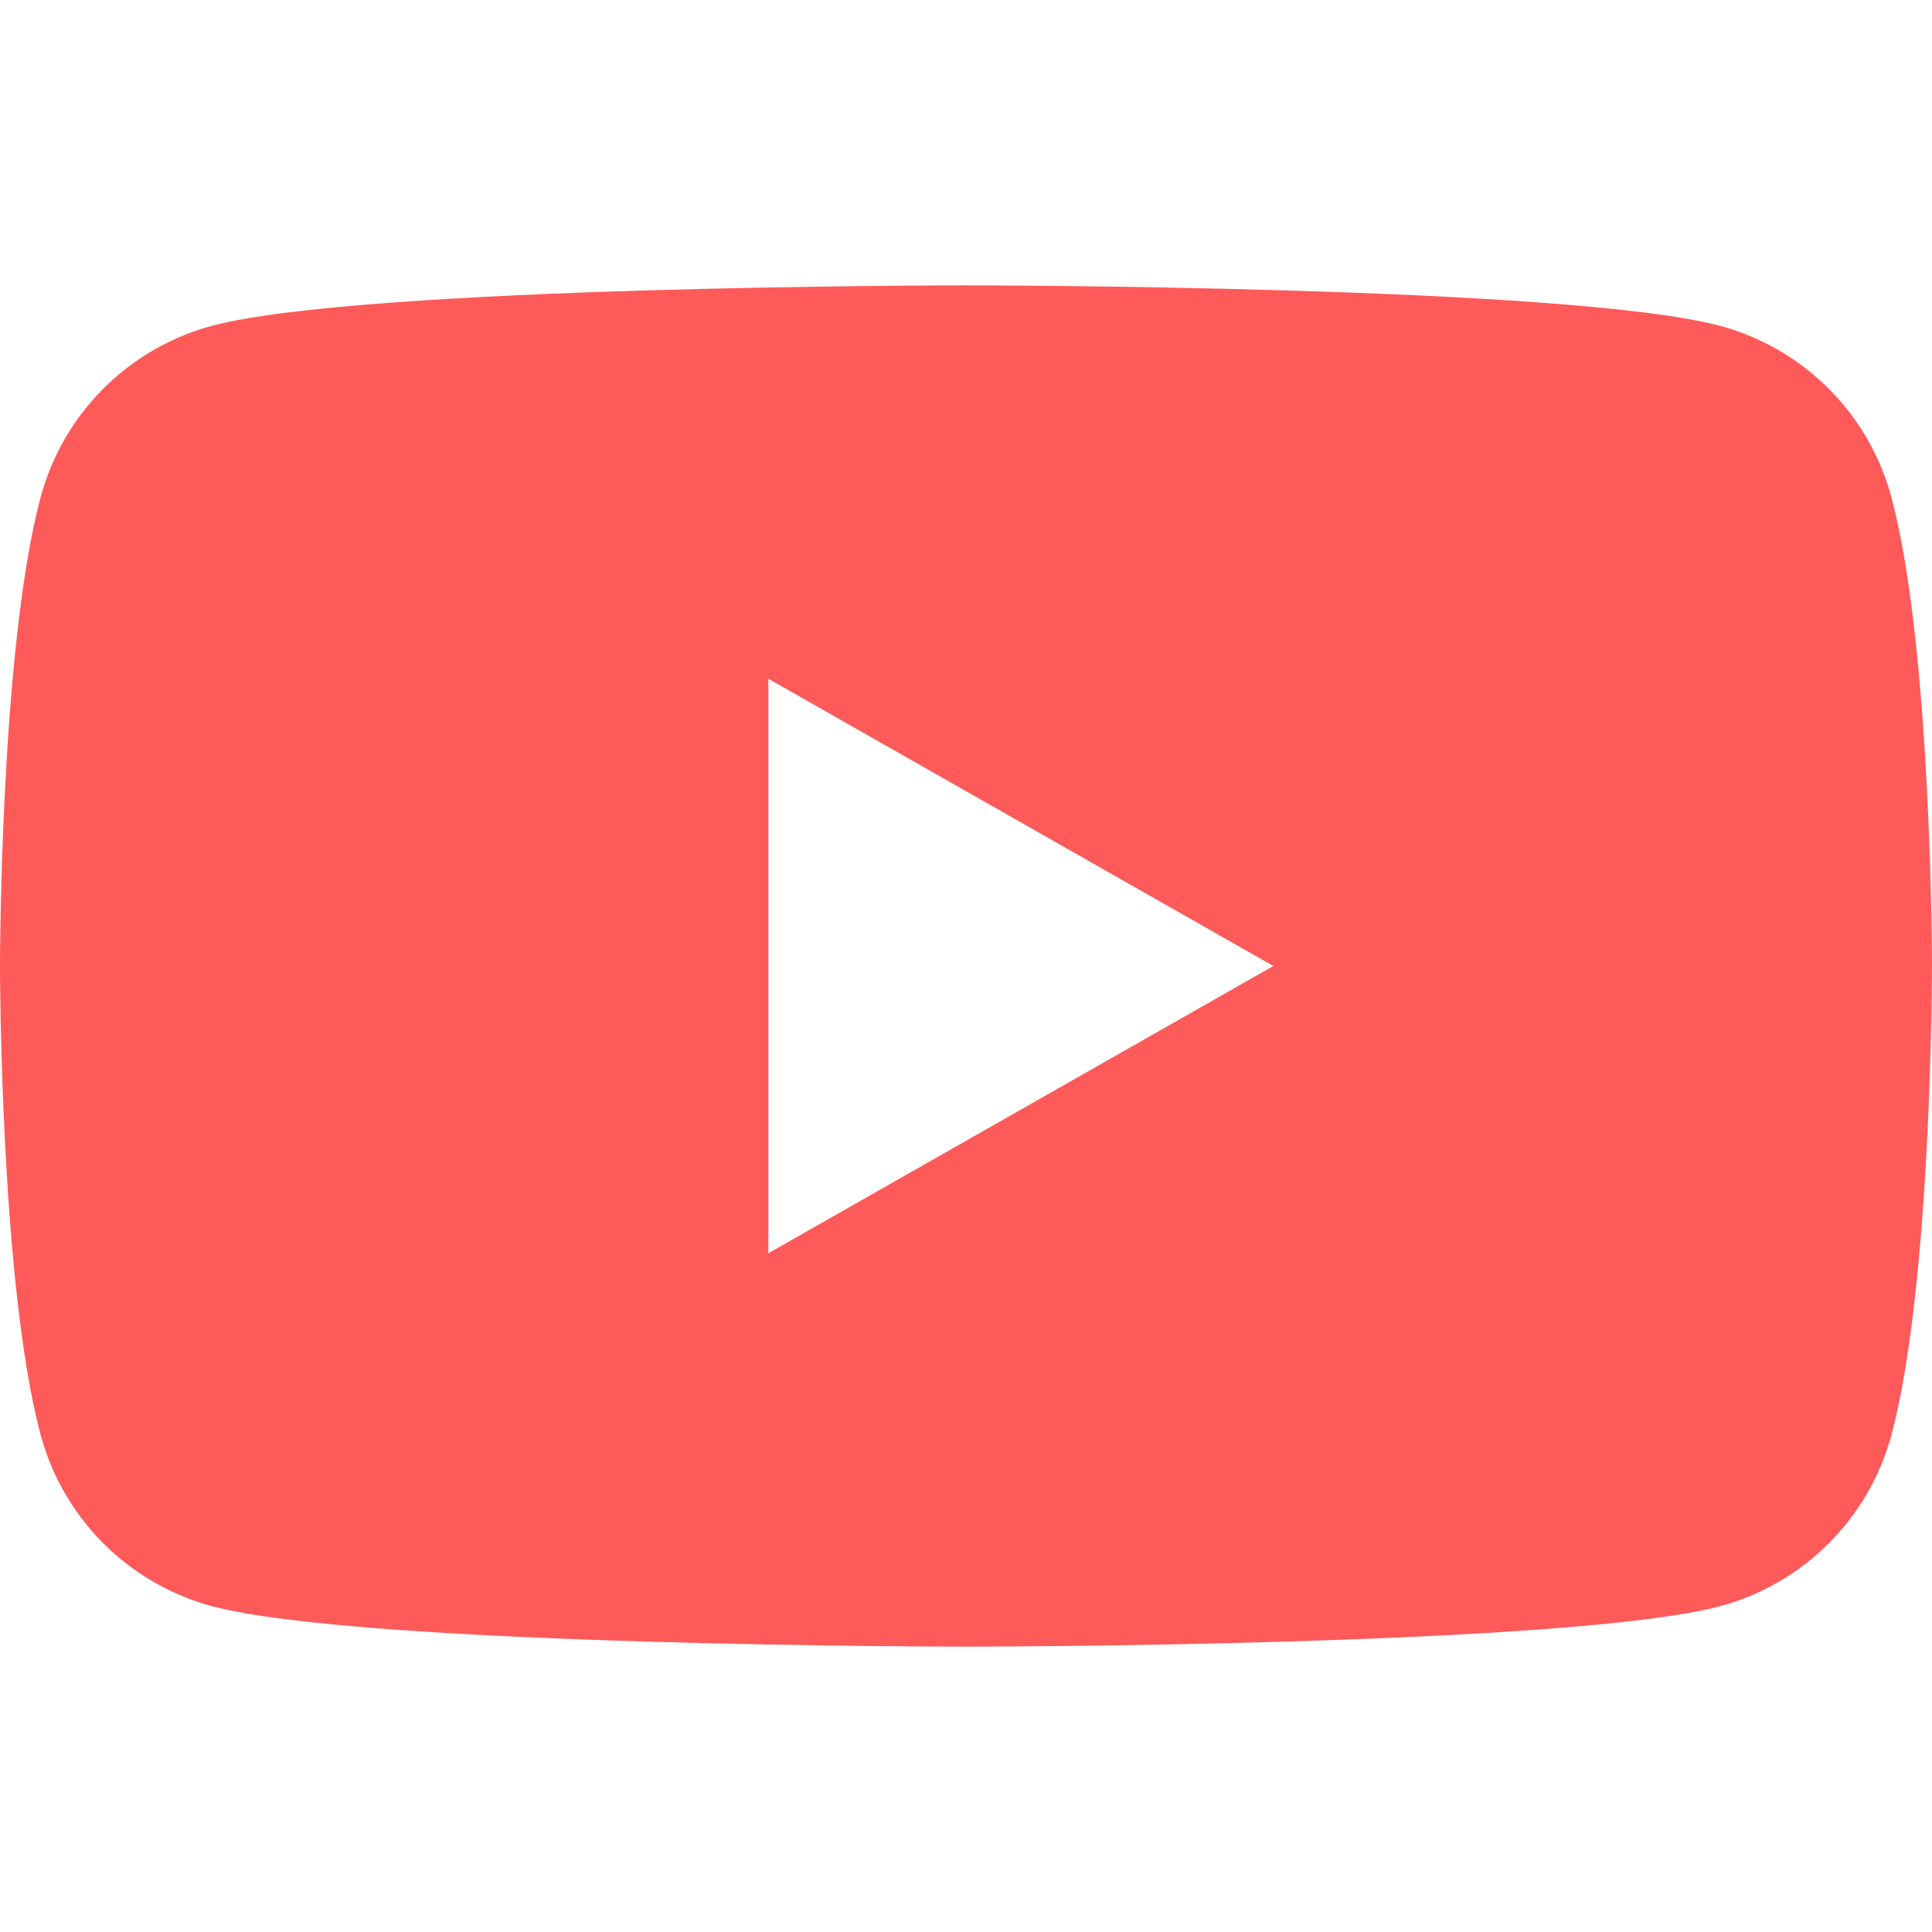
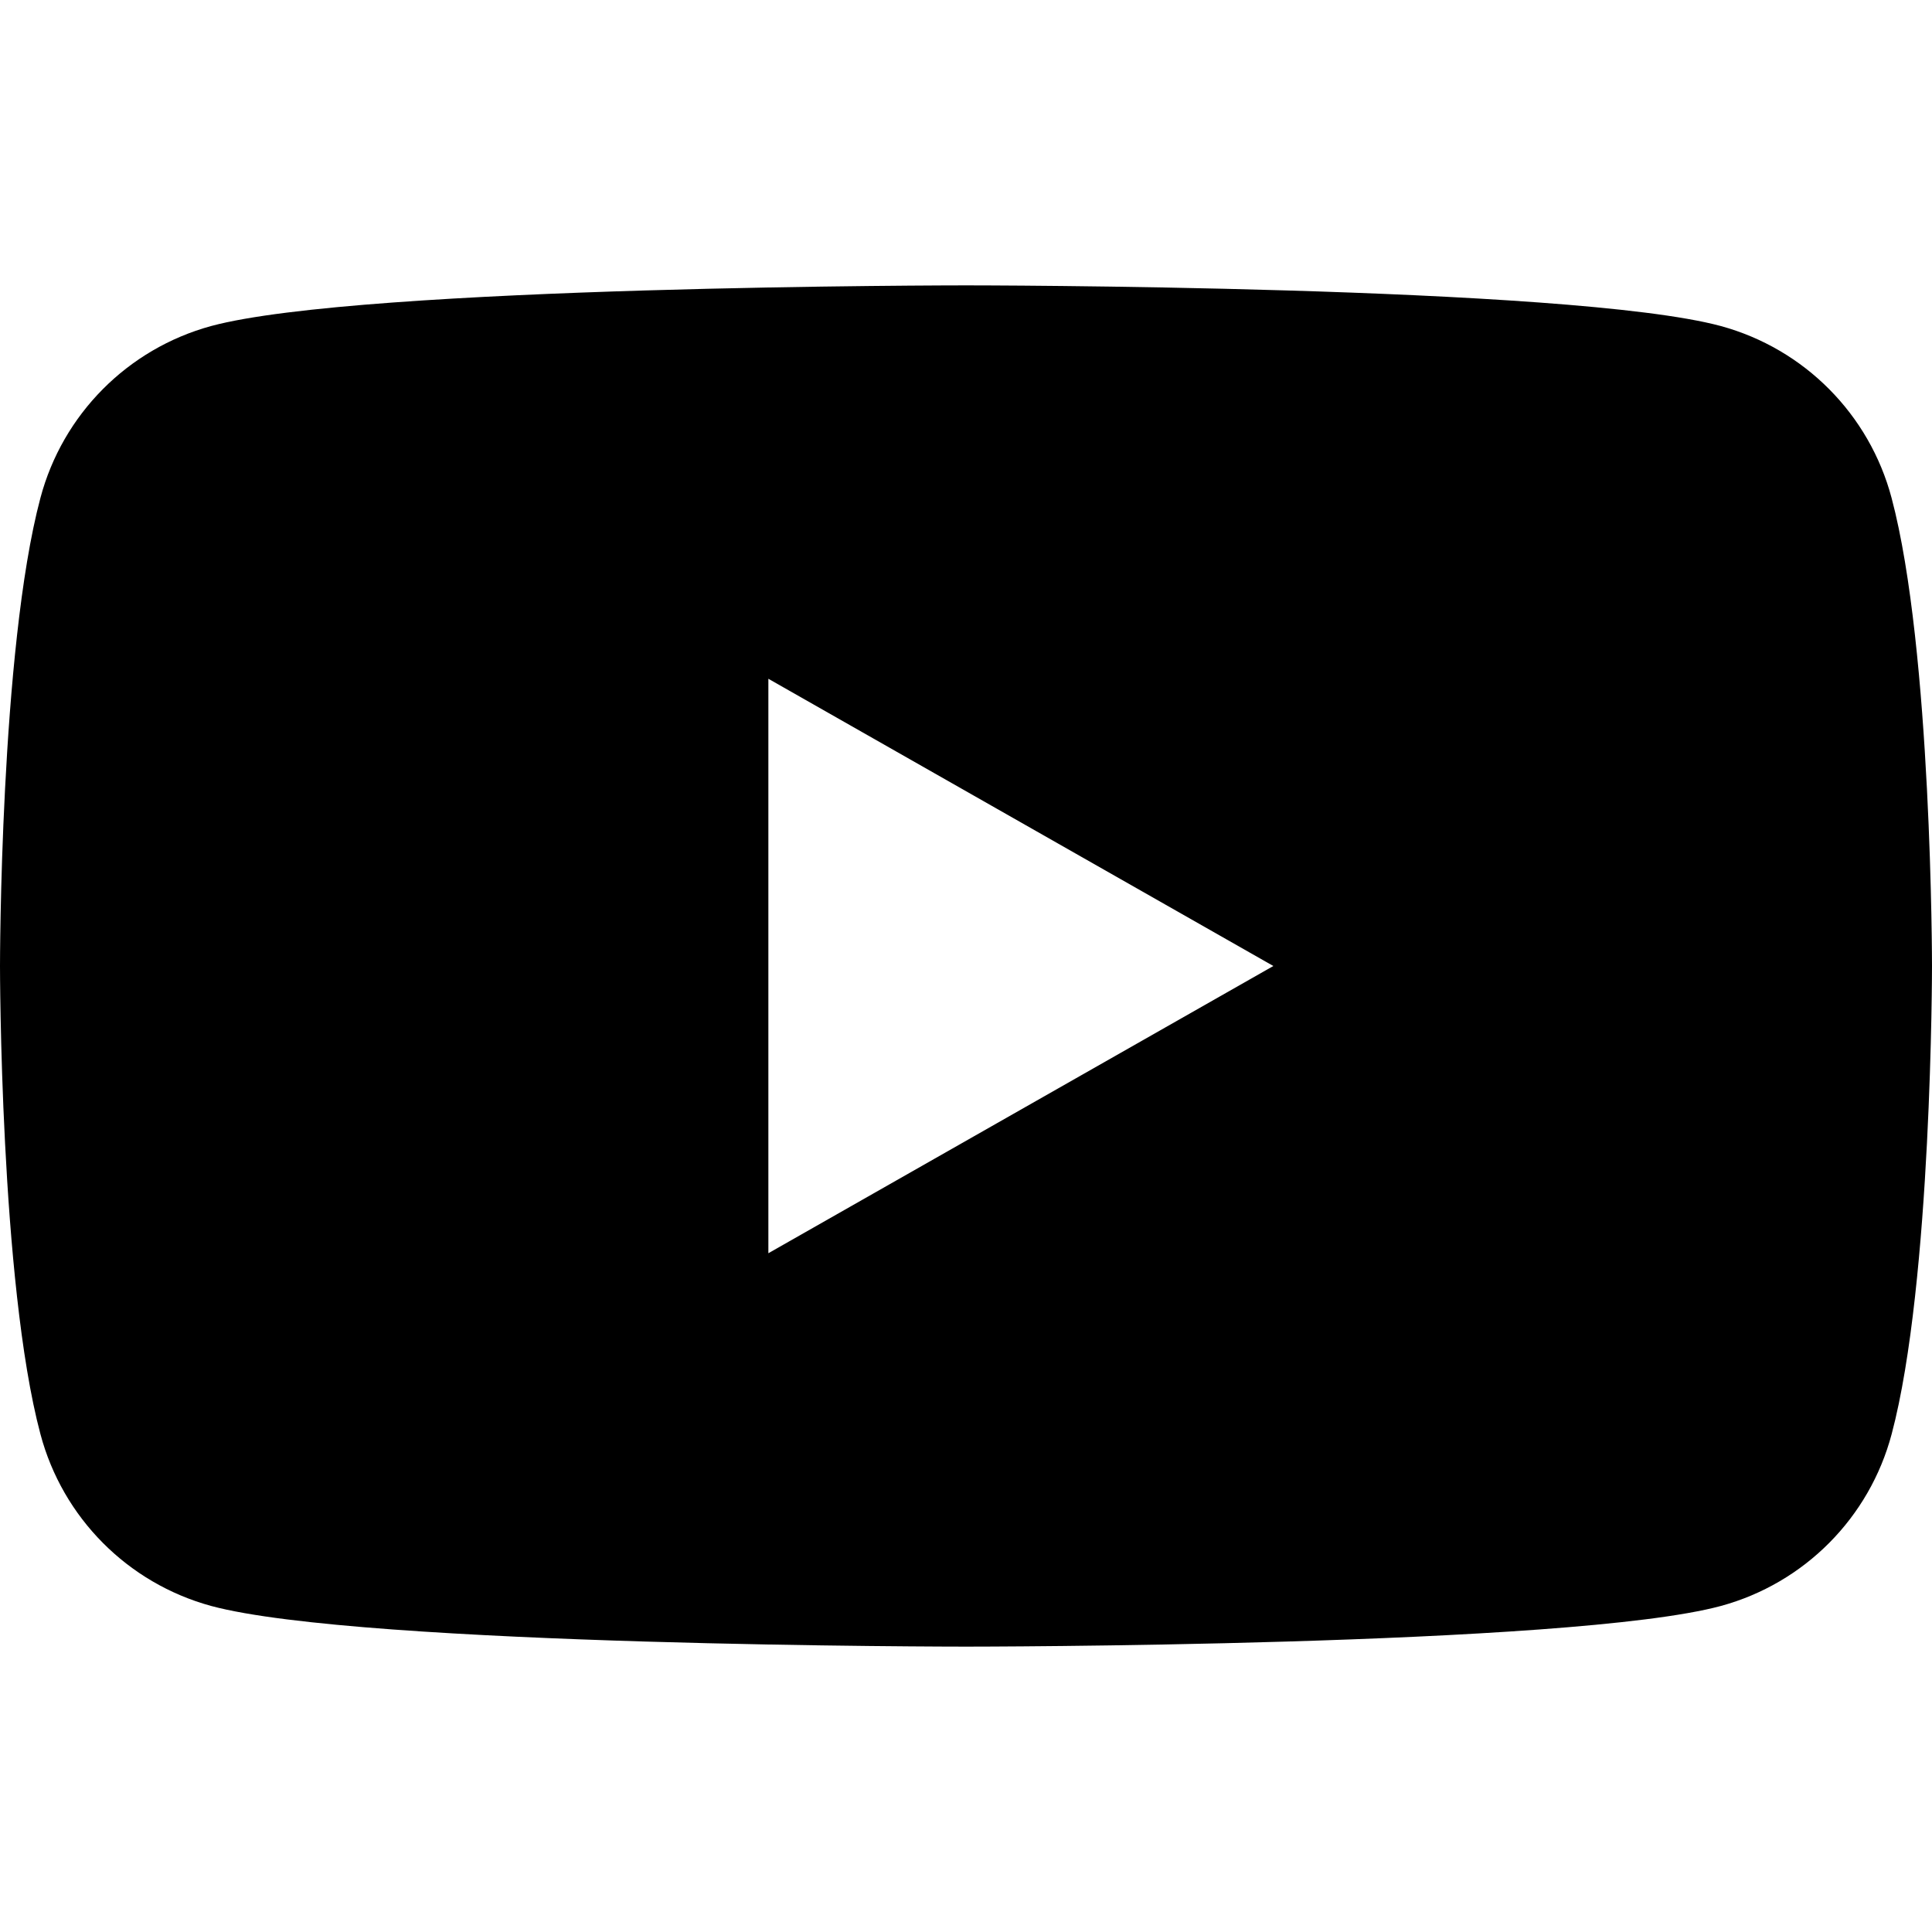
<svg xmlns="http://www.w3.org/2000/svg" width="24" height="24" viewBox="0 0 24 24">
-   <path d="M23.498 6.186a3.016 3.016 0 0 0-2.122-2.136C19.505 3.545 12 3.545 12 3.545s-7.505 0-9.377.505A3.017 3.017 0 0 0 .502 6.186C0 8.07 0 12 0 12s0 3.93.502 5.814a3.016 3.016 0 0 0 2.122 2.136c1.871.505 9.376.505 9.376.505s7.505 0 9.377-.505a3.015 3.015 0 0 0 2.122-2.136C24 15.93 24 12 24 12s0-3.93-.502-5.814zM9.545 15.568V8.432L15.818 12l-6.273 3.568z" fill="#FF5A5A" />
+   <style>
+   :root { color-scheme: light dark; }
+   path { fill: light-dark(rgb(235, 45, 45), #FF5A5A); }
+ </style>
+   <path d="M23.498 6.186a3.016 3.016 0 0 0-2.122-2.136C19.505 3.545 12 3.545 12 3.545s-7.505 0-9.377.505A3.017 3.017 0 0 0 .502 6.186C0 8.07 0 12 0 12s0 3.93.502 5.814a3.016 3.016 0 0 0 2.122 2.136c1.871.505 9.376.505 9.376.505s7.505 0 9.377-.505a3.015 3.015 0 0 0 2.122-2.136C24 15.93 24 12 24 12s0-3.93-.502-5.814zM9.545 15.568V8.432L15.818 12l-6.273 3.568z" />
</svg>
